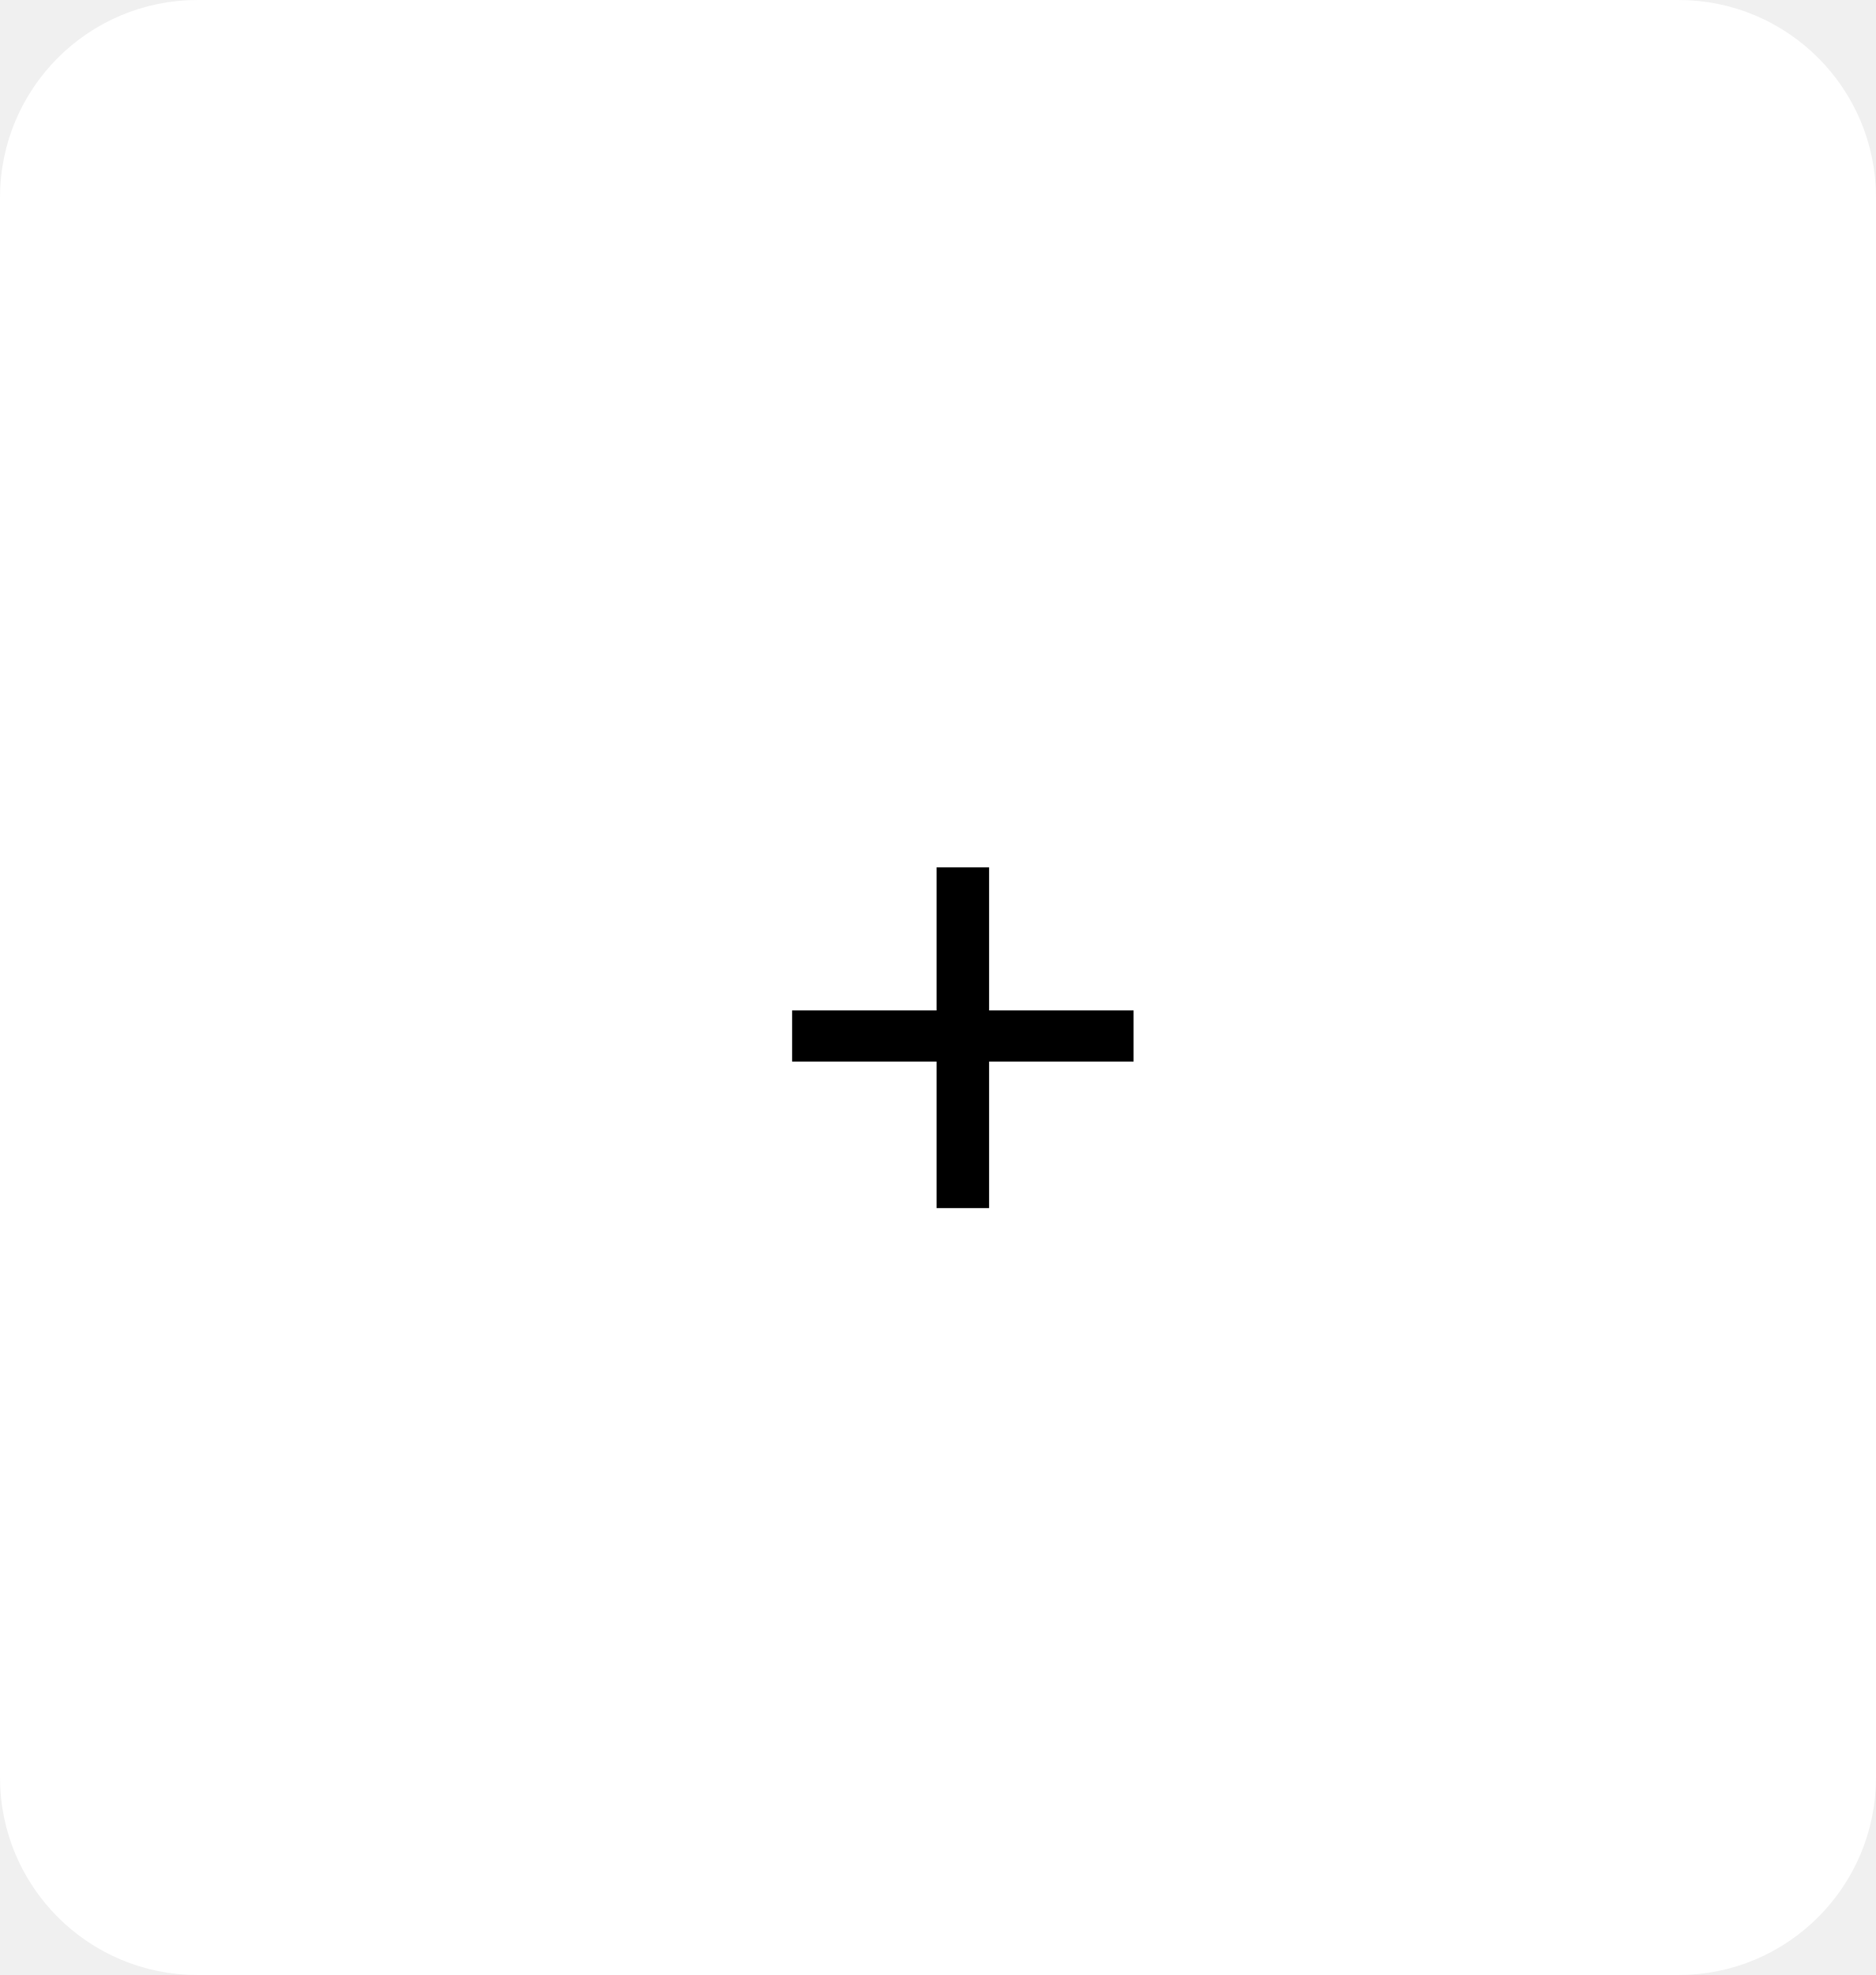
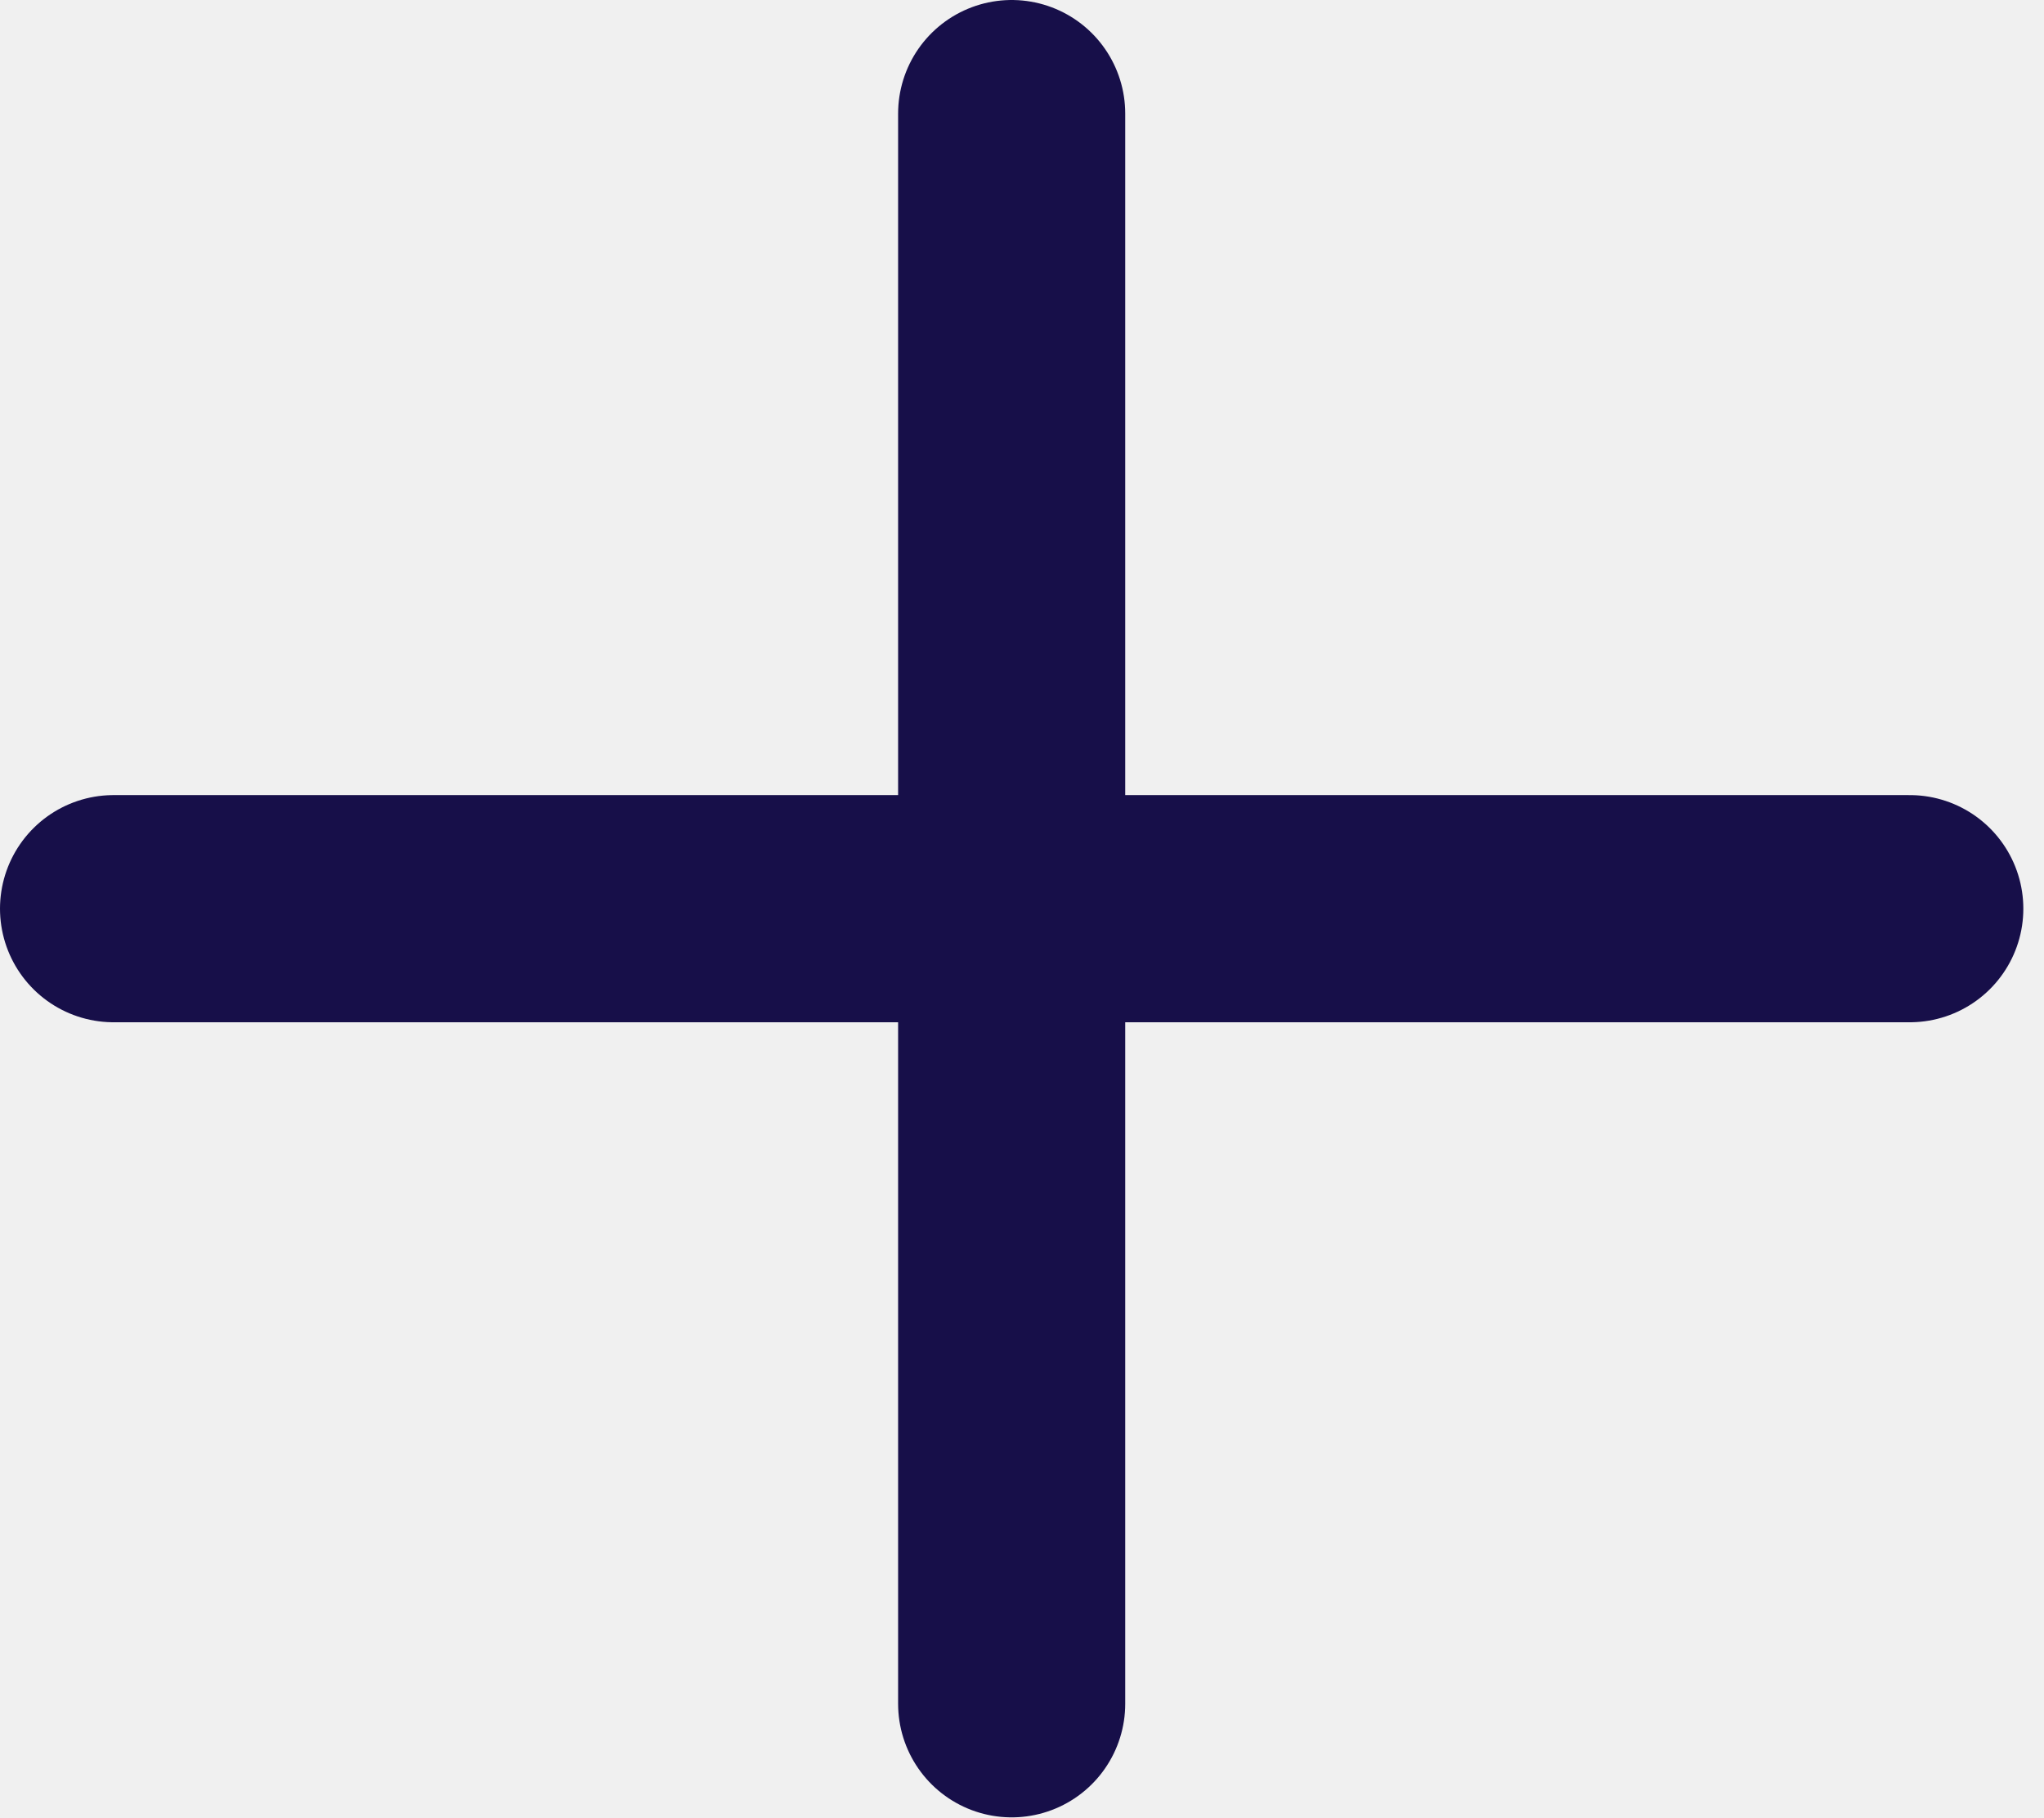
- <svg xmlns="http://www.w3.org/2000/svg" width="38" height="40" viewBox="0 0 38 40" fill="none">
-   <rect x="0.5" y="0.5" width="37" height="39" rx="3.5" fill="white" />
-   <path d="M18.971 24.468V21.5H16.045V20.464H18.971V17.566H20.035V20.464H22.961V21.5H20.035V24.468H18.971Z" fill="black" />
-   <rect x="0.5" y="0.5" width="37" height="39" rx="3.5" stroke="white" />
+ <svg xmlns="http://www.w3.org/2000/svg" width="18" height="16" viewBox="0 0 18 16" fill="none">
+   <path d="M8.909 1V15" stroke="#170F49" stroke-width="2" stroke-linecap="round" stroke-linejoin="round" />
+   <path d="M1 8H16.818" stroke="#170F49" stroke-width="2" stroke-linecap="round" stroke-linejoin="round" />
</svg>
